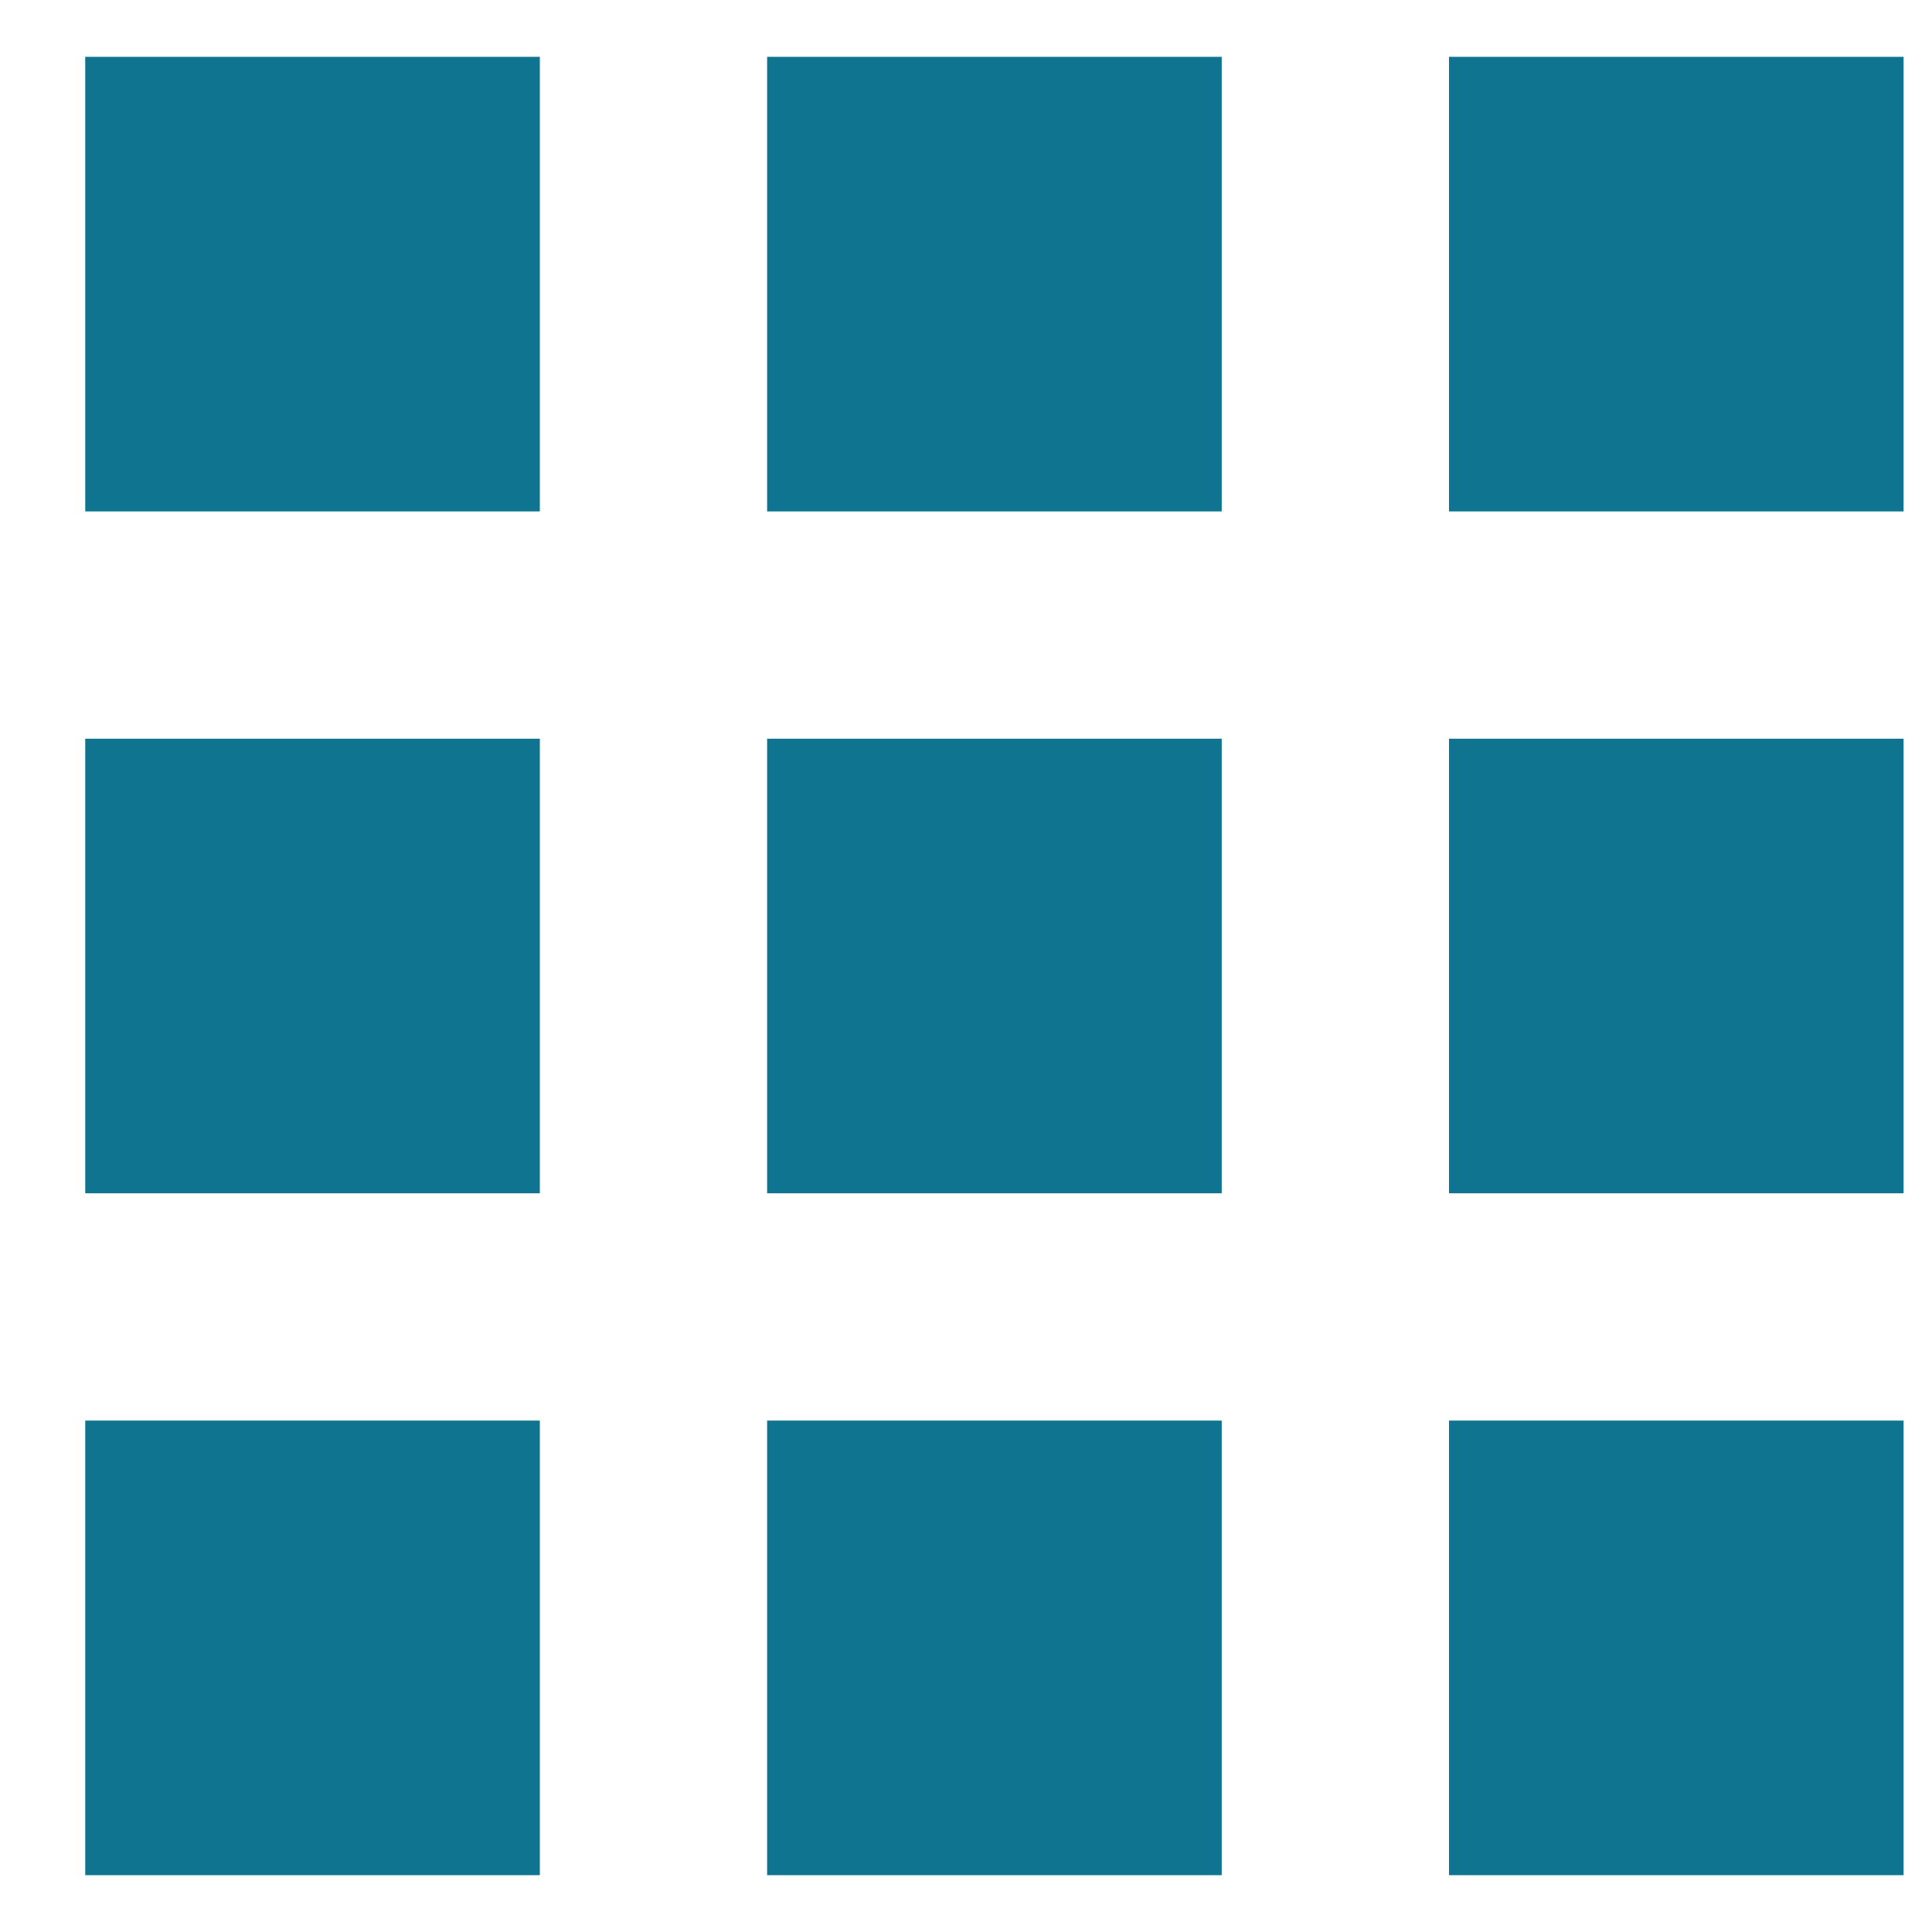
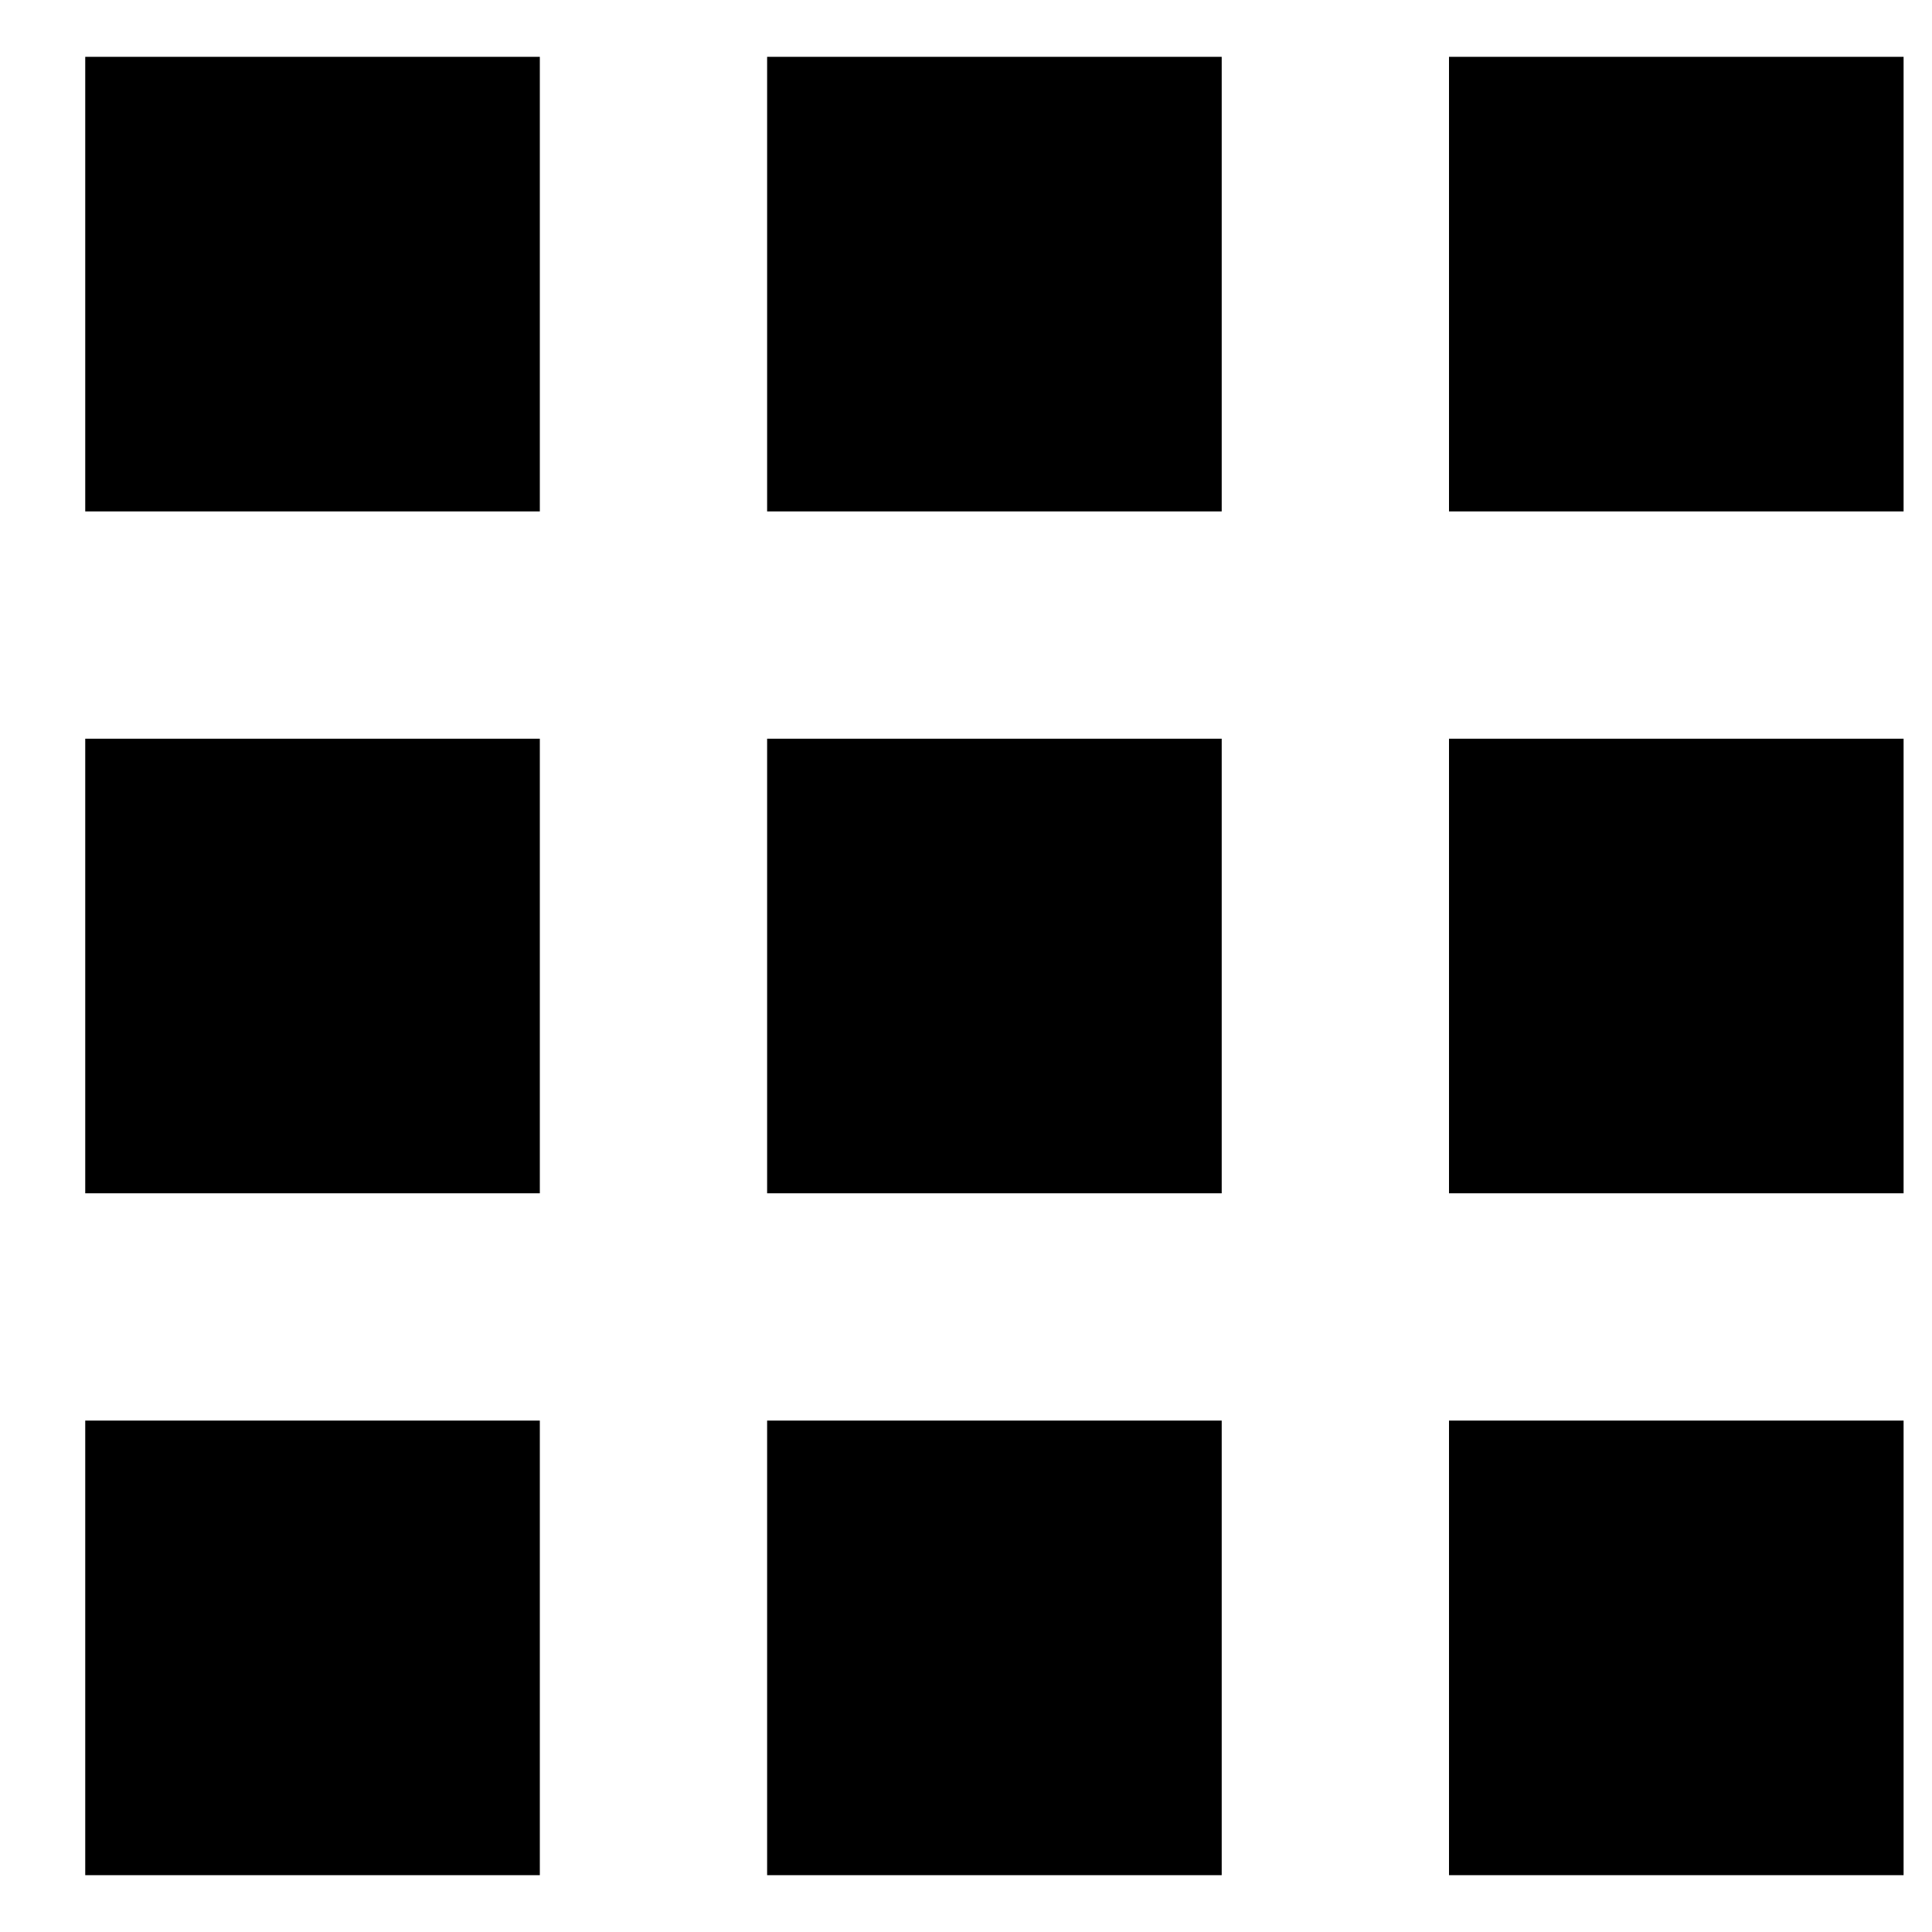
- <svg xmlns="http://www.w3.org/2000/svg" width="26" height="26" viewBox="0 0 17 16" fill="none">
-   <path fill-rule="evenodd" clip-rule="evenodd" d="M0.75 4H4.75V0H0.75V4ZM6.75 16H10.75V12H6.75V16ZM0.75 16H4.75V12H0.75V16ZM0.75 10H4.75V6H0.75V10ZM6.75 10H10.75V6H6.75V10ZM12.75 0V4H16.75V0H12.75ZM6.75 4H10.75V0H6.75V4ZM12.75 10H16.75V6H12.75V10ZM12.75 16H16.75V12H12.75V16Z" fill="#0E7490" />
+ <svg xmlns="http://www.w3.org/2000/svg" width="26" height="26" viewBox="0 0 17 16" fill="currentColor">
+   <path fill-rule="evenodd" clip-rule="evenodd" d="M0.75 4H4.75V0H0.75V4ZM6.75 16H10.75V12H6.75V16ZM0.75 16H4.75V12H0.75V16ZM0.75 10H4.75V6H0.75V10ZM6.75 10H10.75V6H6.75V10ZM12.75 0V4H16.75V0H12.75ZM6.75 4H10.75V0H6.75V4ZM12.75 10H16.75V6H12.75V10ZM12.75 16H16.75V12H12.75V16Z" fill="currentColor" />
</svg>
